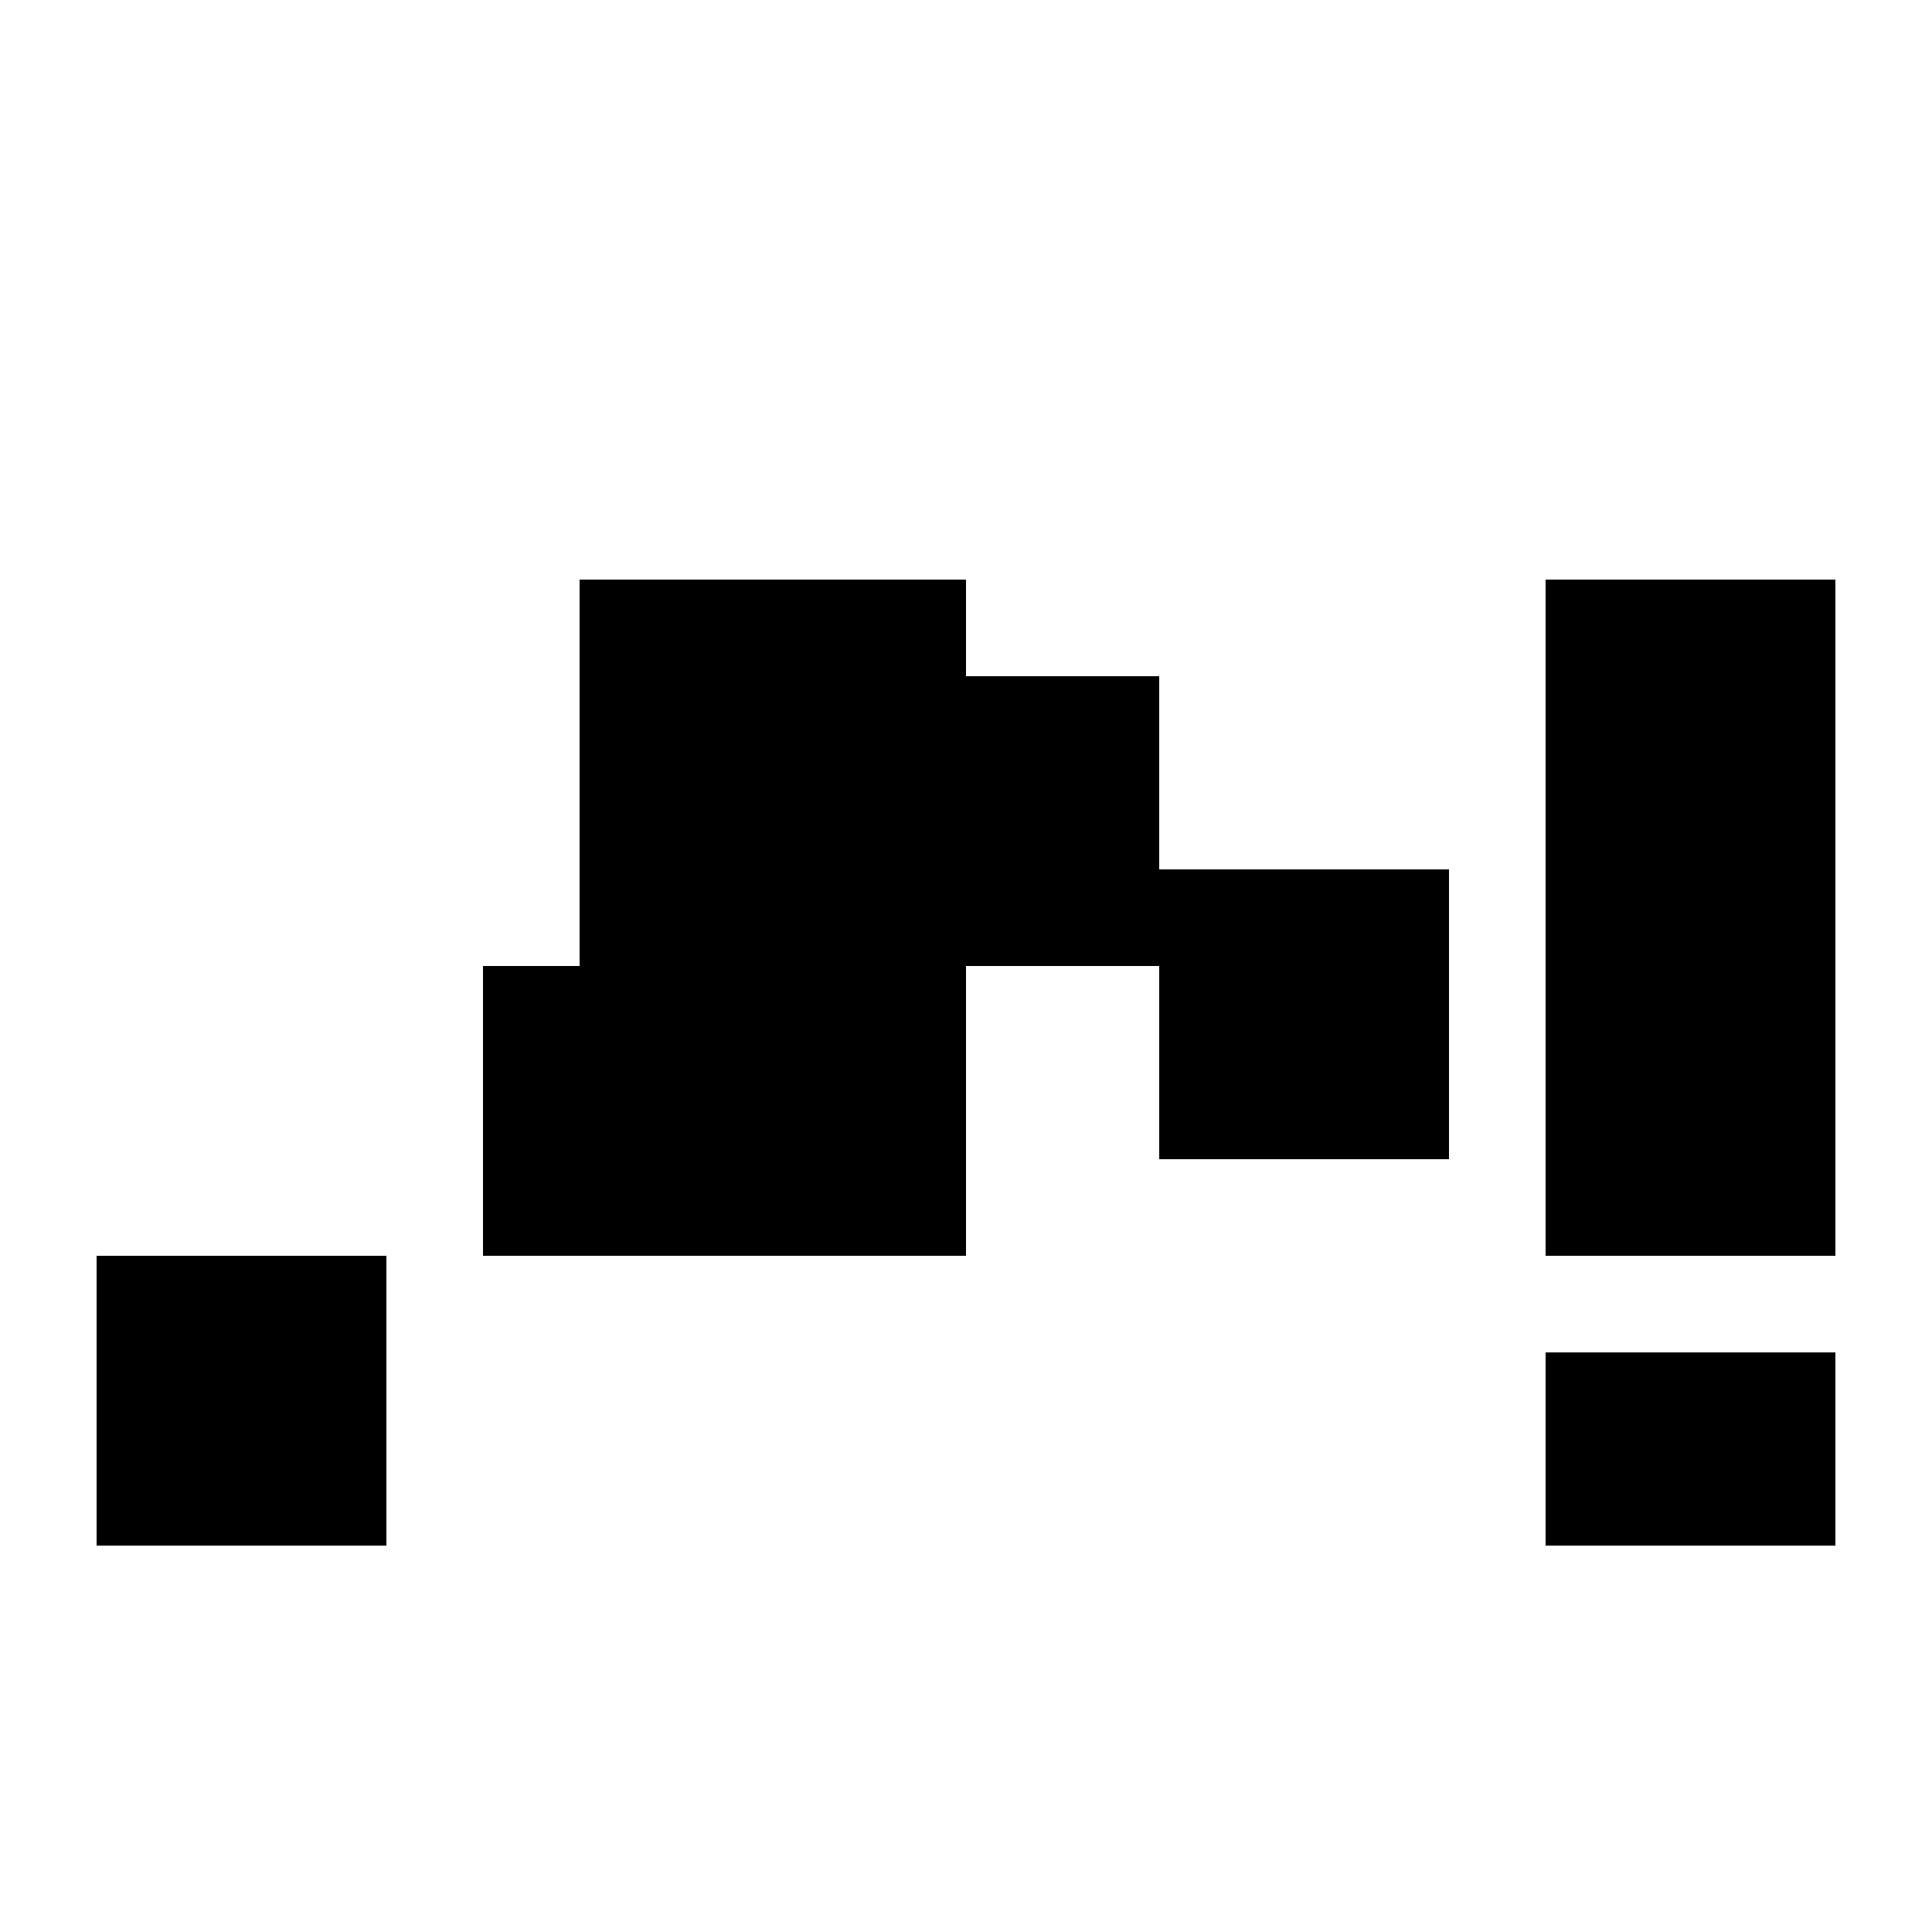
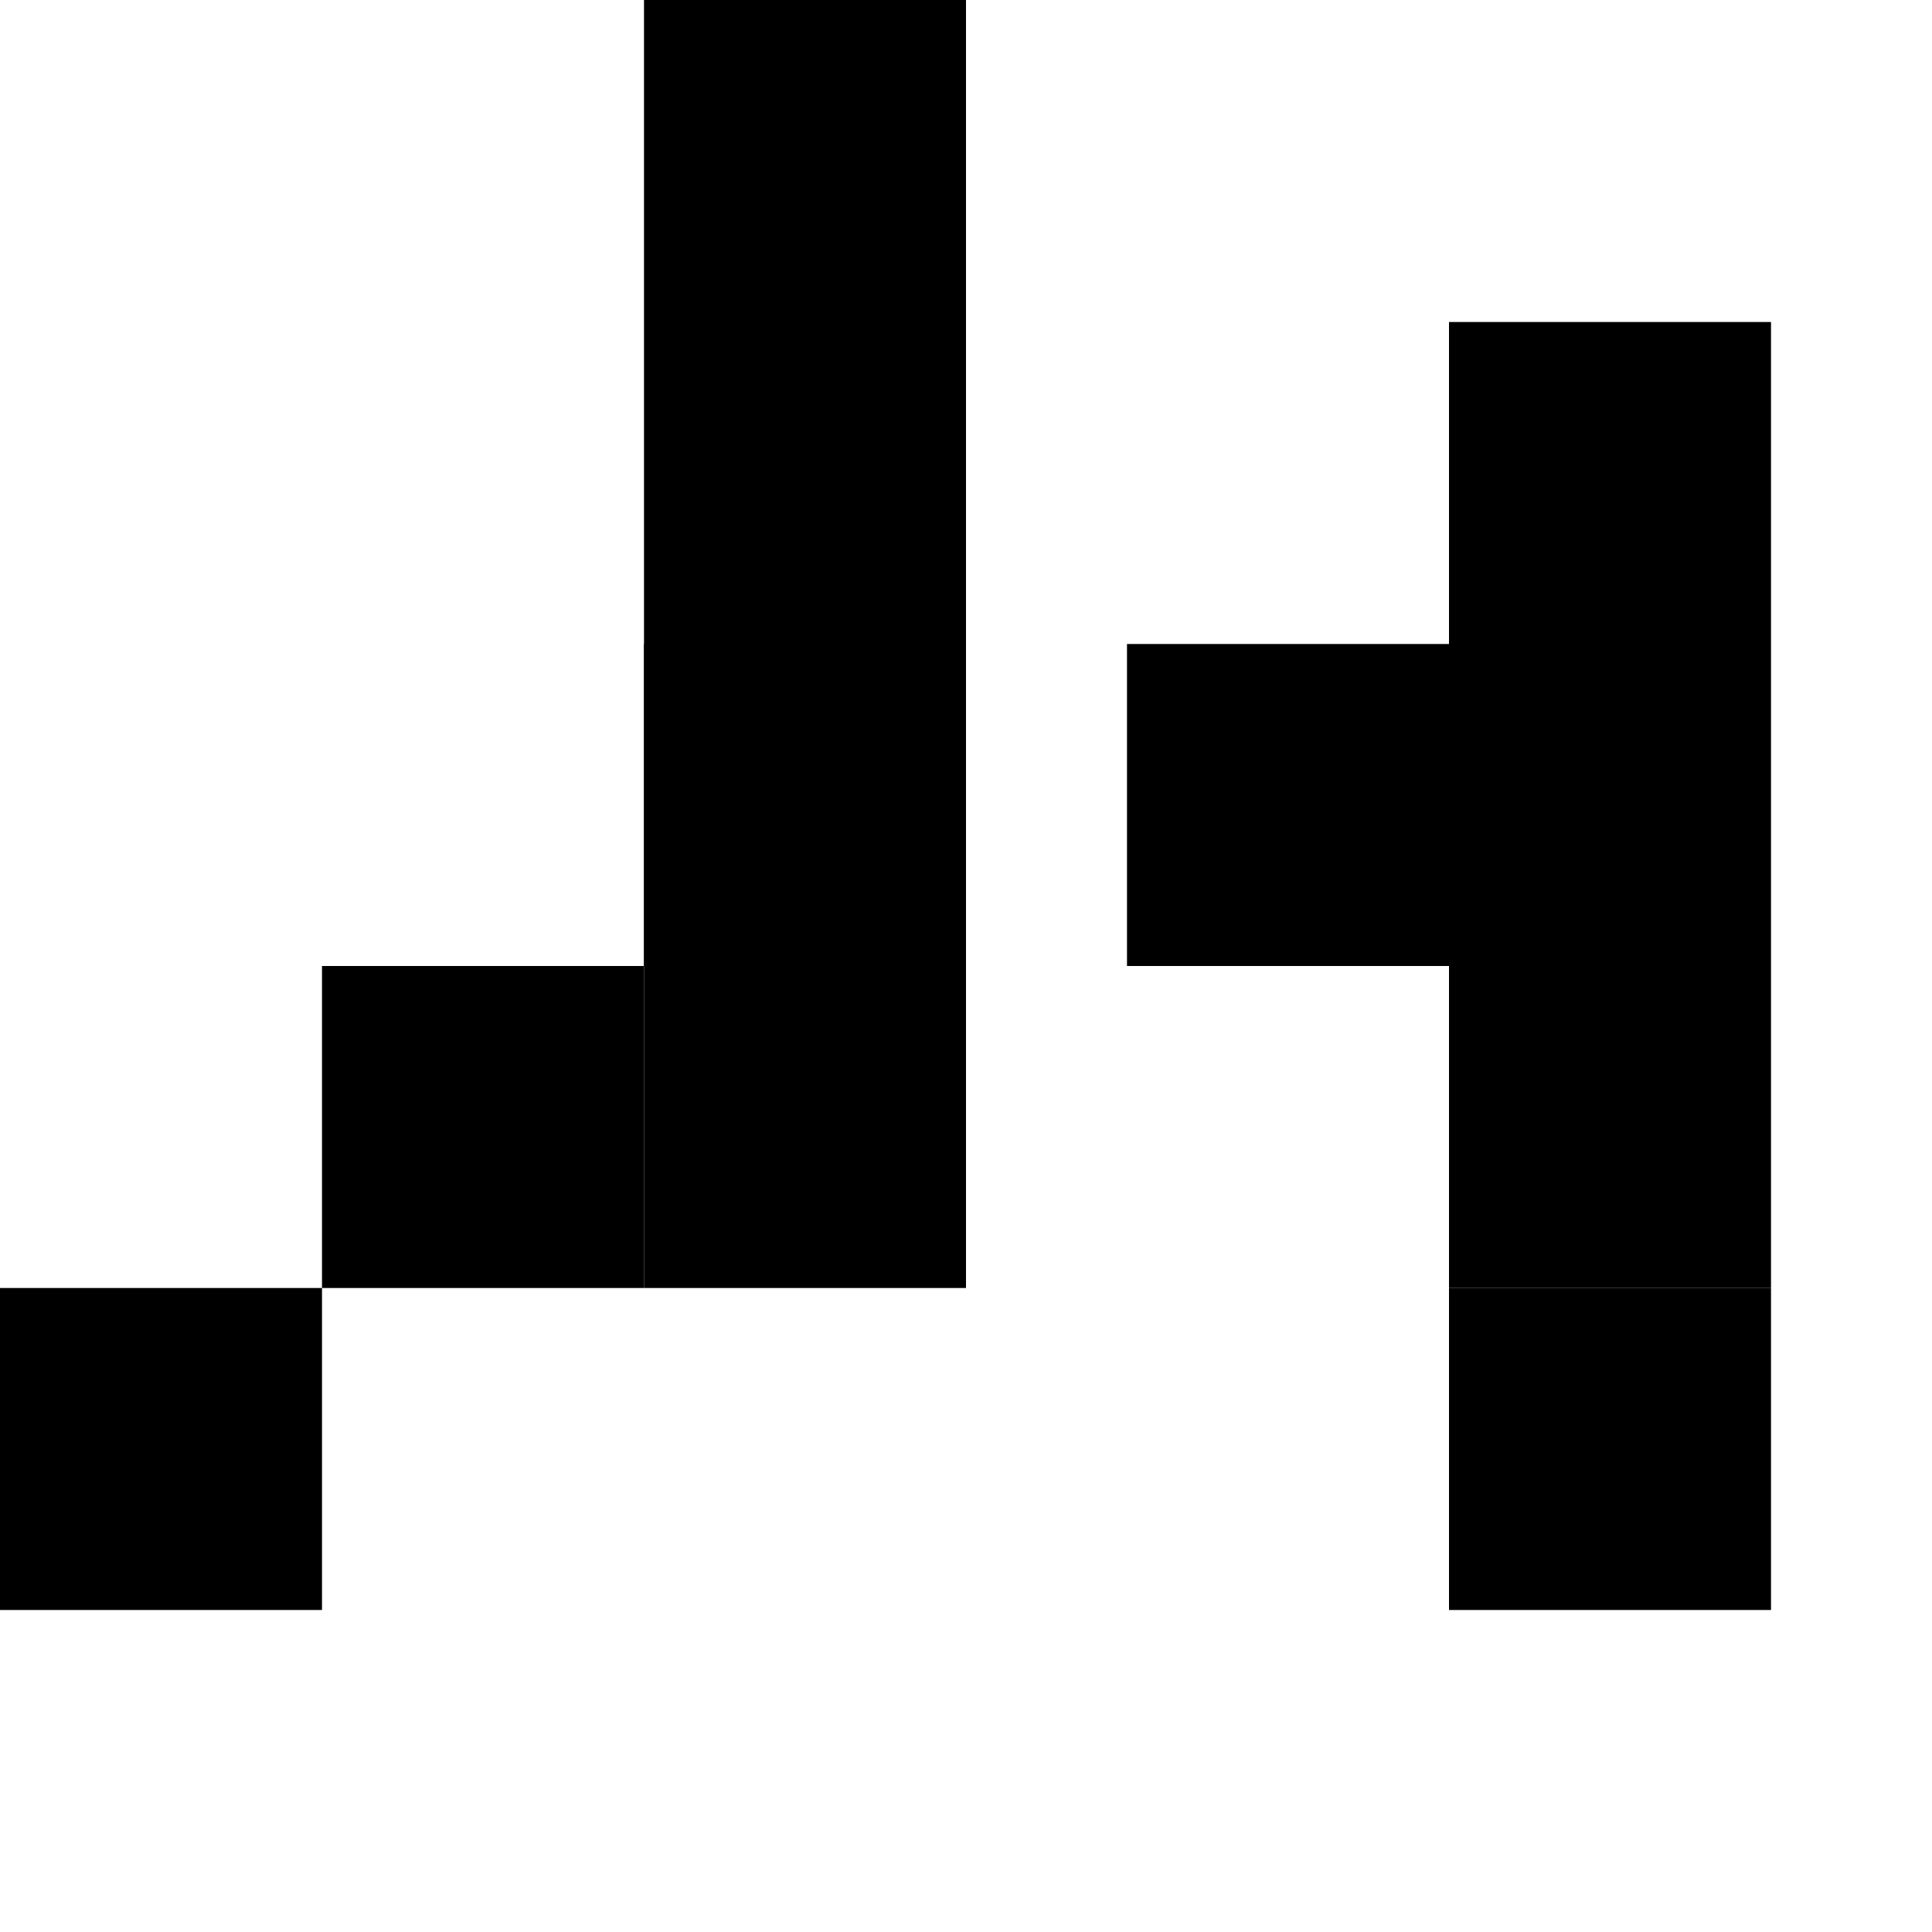
- <svg xmlns="http://www.w3.org/2000/svg" viewBox="0 0 100 100" fill="currentColor">
-   <rect x="5" y="65" width="15" height="15" />
-   <rect x="25" y="50" width="15" height="15" />
-   <rect x="45" y="35" width="15" height="15" />
-   <rect x="30" y="30" width="20" height="35" />
-   <rect x="60" y="45" width="15" height="15" />
-   <rect x="80" y="30" width="15" height="35" />
-   <rect x="80" y="70" width="15" height="10" />
+ <svg xmlns="http://www.w3.org/2000/svg" viewBox="0 0 24 24" fill="currentColor">
+   <rect x="0" y="16" width="4" height="4" />
+   <rect x="4" y="12" width="4" height="4" />
+   <rect x="8" y="8" width="4" height="4" />
+   <rect x="8" y="0" width="4" height="16" />
+   <rect x="14" y="8" width="4" height="4" />
+   <rect x="18" y="4" width="4" height="12" />
+   <rect x="18" y="16" width="4" height="4" />
</svg>
